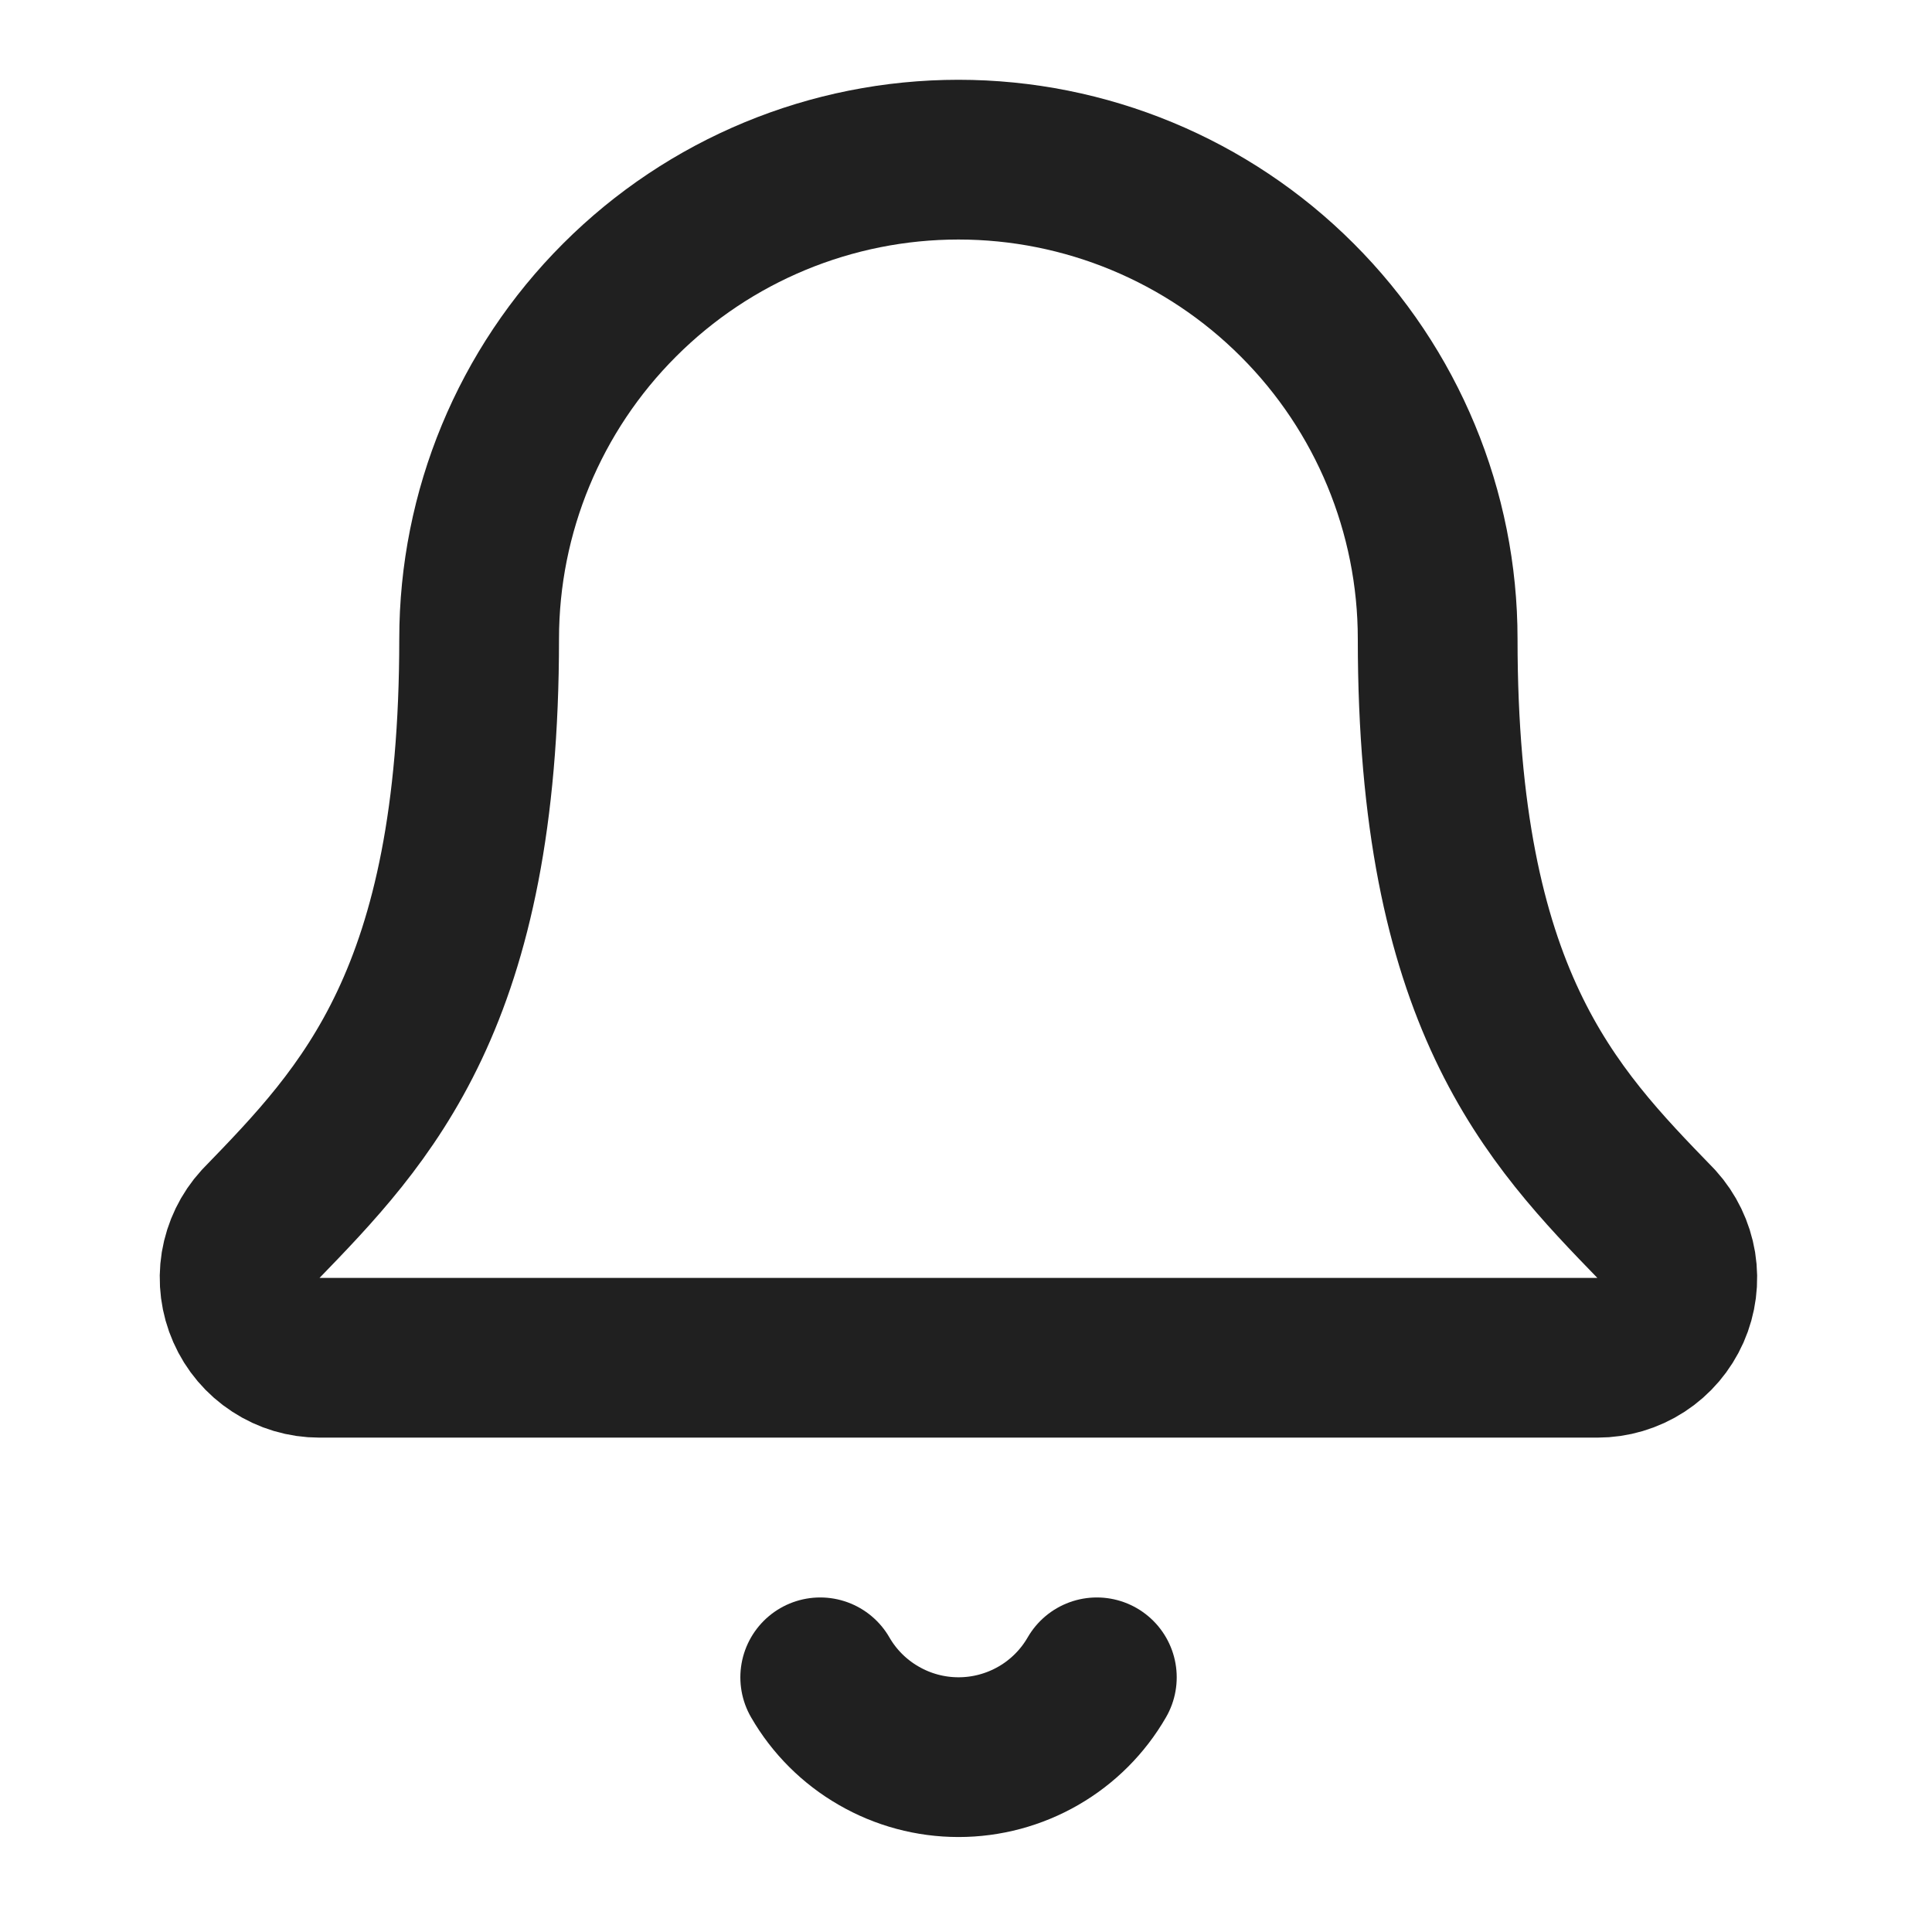
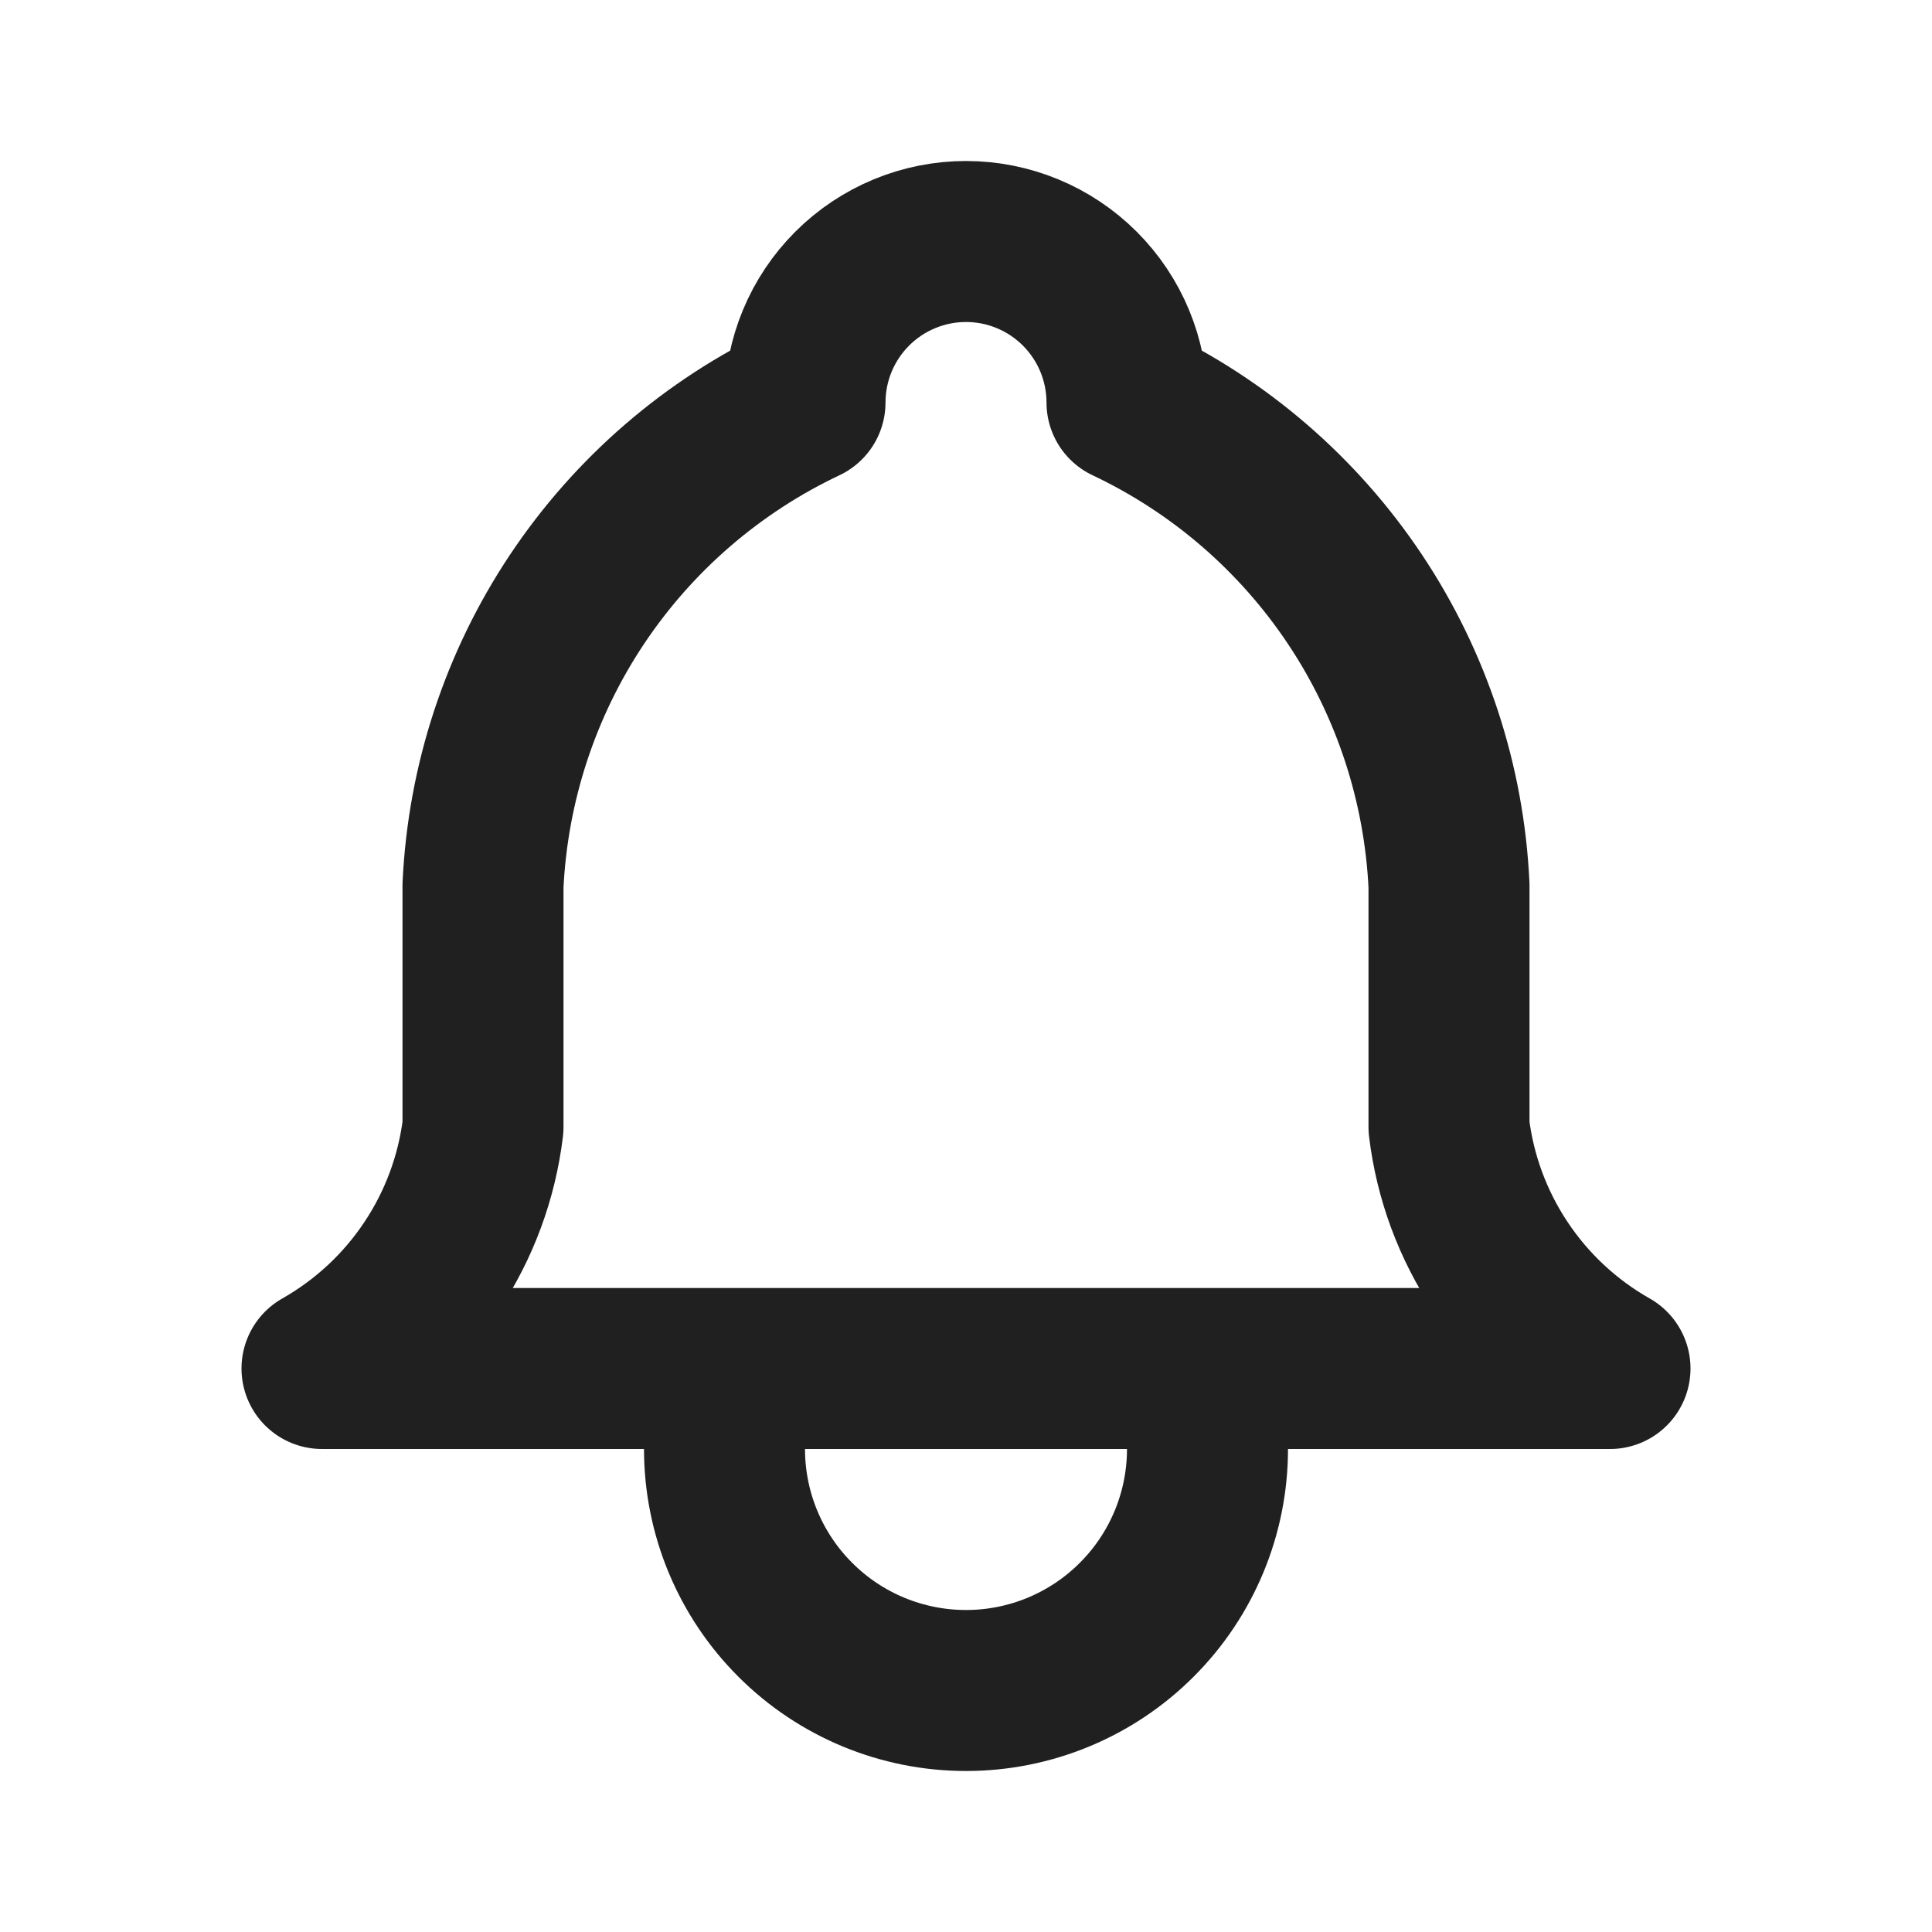
- <svg xmlns="http://www.w3.org/2000/svg" width="22" height="22" viewBox="0 0 22 22" fill="none">
-   <path d="M9.34 19.1C9.499 19.376 9.729 19.606 10.006 19.765C10.282 19.925 10.596 20.009 10.915 20.009C11.234 20.009 11.548 19.925 11.825 19.765C12.101 19.606 12.331 19.376 12.49 19.1" stroke="#202020" stroke-width="1.819" stroke-linecap="round" stroke-linejoin="round" />
-   <path d="M2.966 13.939C2.847 14.069 2.769 14.231 2.74 14.405C2.712 14.579 2.735 14.757 2.806 14.918C2.877 15.08 2.993 15.217 3.141 15.313C3.289 15.41 3.461 15.461 3.637 15.461H18.19C18.366 15.461 18.538 15.41 18.686 15.314C18.834 15.218 18.95 15.081 19.022 14.919C19.093 14.758 19.116 14.58 19.088 14.406C19.059 14.232 18.981 14.07 18.863 13.94C17.653 12.693 16.371 11.367 16.371 7.275C16.371 5.828 15.796 4.44 14.772 3.417C13.749 2.393 12.361 1.818 10.914 1.818C9.466 1.818 8.078 2.393 7.055 3.417C6.031 4.44 5.456 5.828 5.456 7.275C5.456 11.367 4.173 12.693 2.966 13.939Z" stroke="#202020" stroke-width="1.819" stroke-linecap="round" stroke-linejoin="round" />
+ <svg xmlns="http://www.w3.org/2000/svg" width="24" height="24" viewBox="0 0 24 24" fill="none">
+   <path d="M9 17V18C9 18.796 9.316 19.559 9.879 20.121C10.441 20.684 11.204 21 12 21C12.796 21 13.559 20.684 14.121 20.121C14.684 19.559 15 18.796 15 18V17M10 5C10 4.47 10.211 3.961 10.586 3.586C10.961 3.211 11.47 3 12 3C12.53 3 13.039 3.211 13.414 3.586C13.789 3.961 14 4.47 14 5C15.148 5.543 16.127 6.388 16.832 7.445C17.537 8.502 17.94 9.731 18 11V14C18.075 14.622 18.295 15.217 18.643 15.738C18.99 16.259 19.455 16.691 20 17H4C4.545 16.691 5.01 16.259 5.357 15.738C5.705 15.217 5.925 14.622 6 14V11C6.06 9.731 6.463 8.502 7.168 7.445C7.873 6.388 8.852 5.543 10 5Z" stroke="#202020" stroke-width="2" stroke-linecap="round" stroke-linejoin="round" />
</svg>
